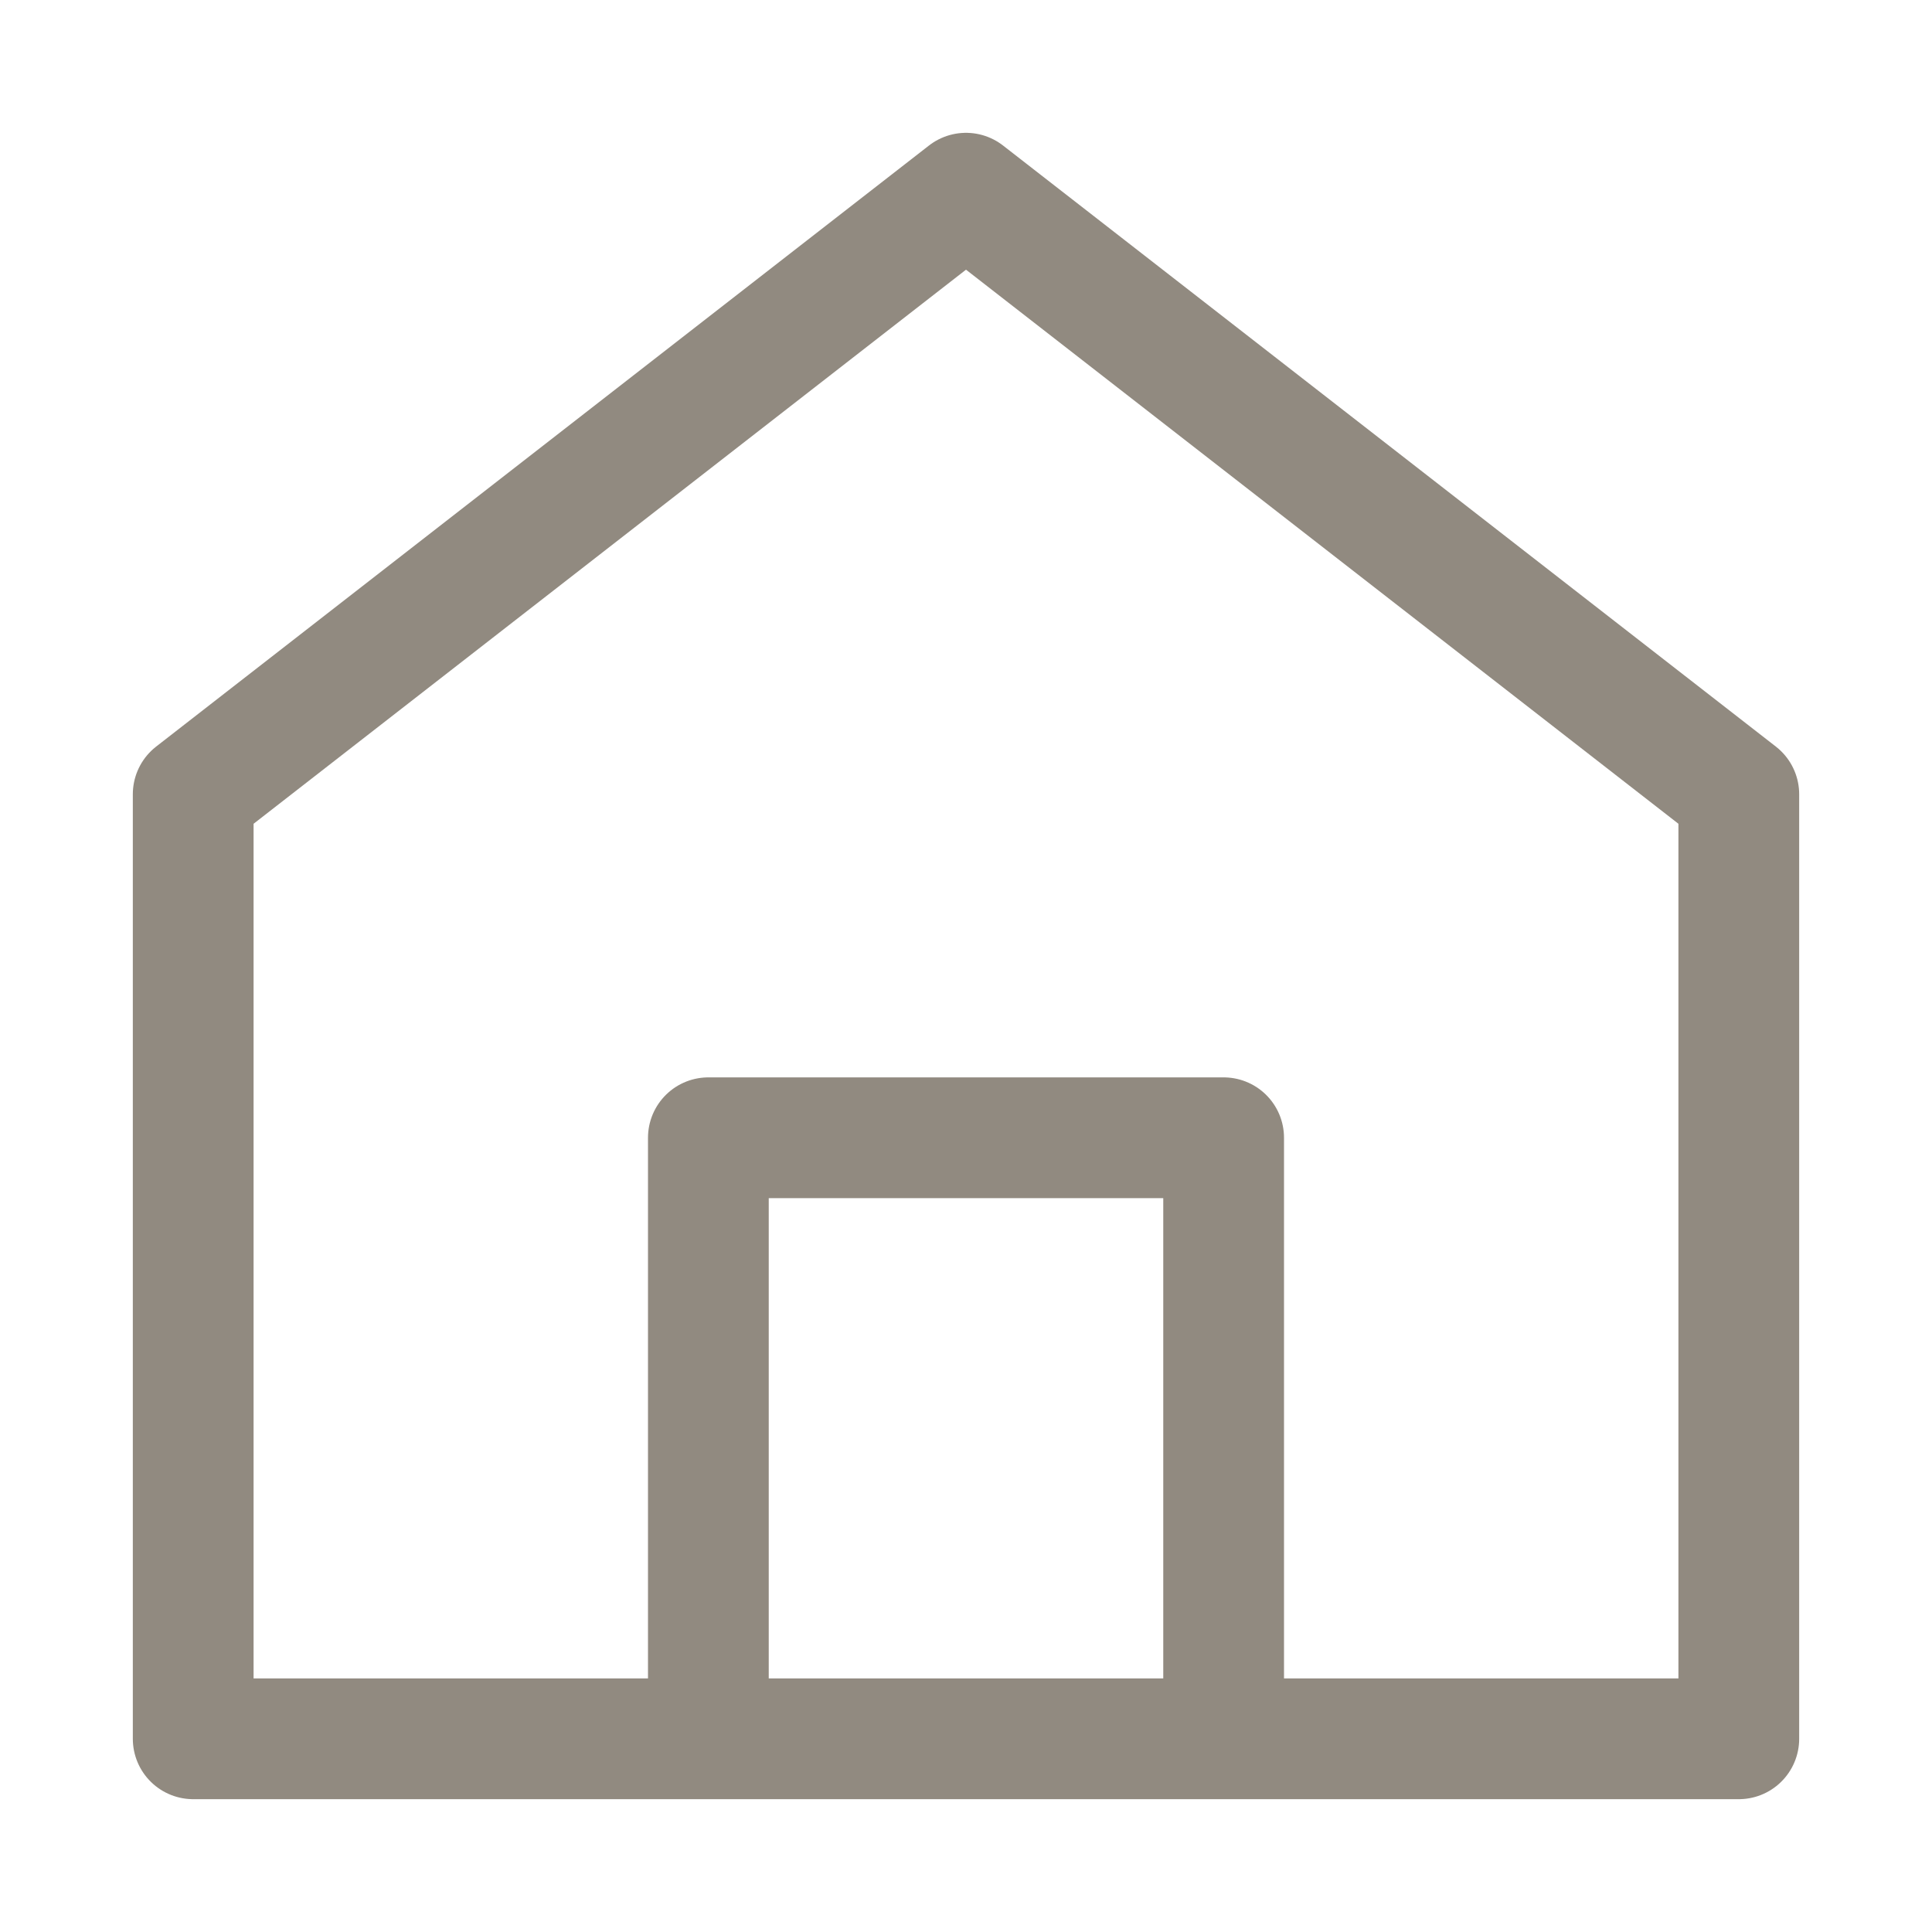
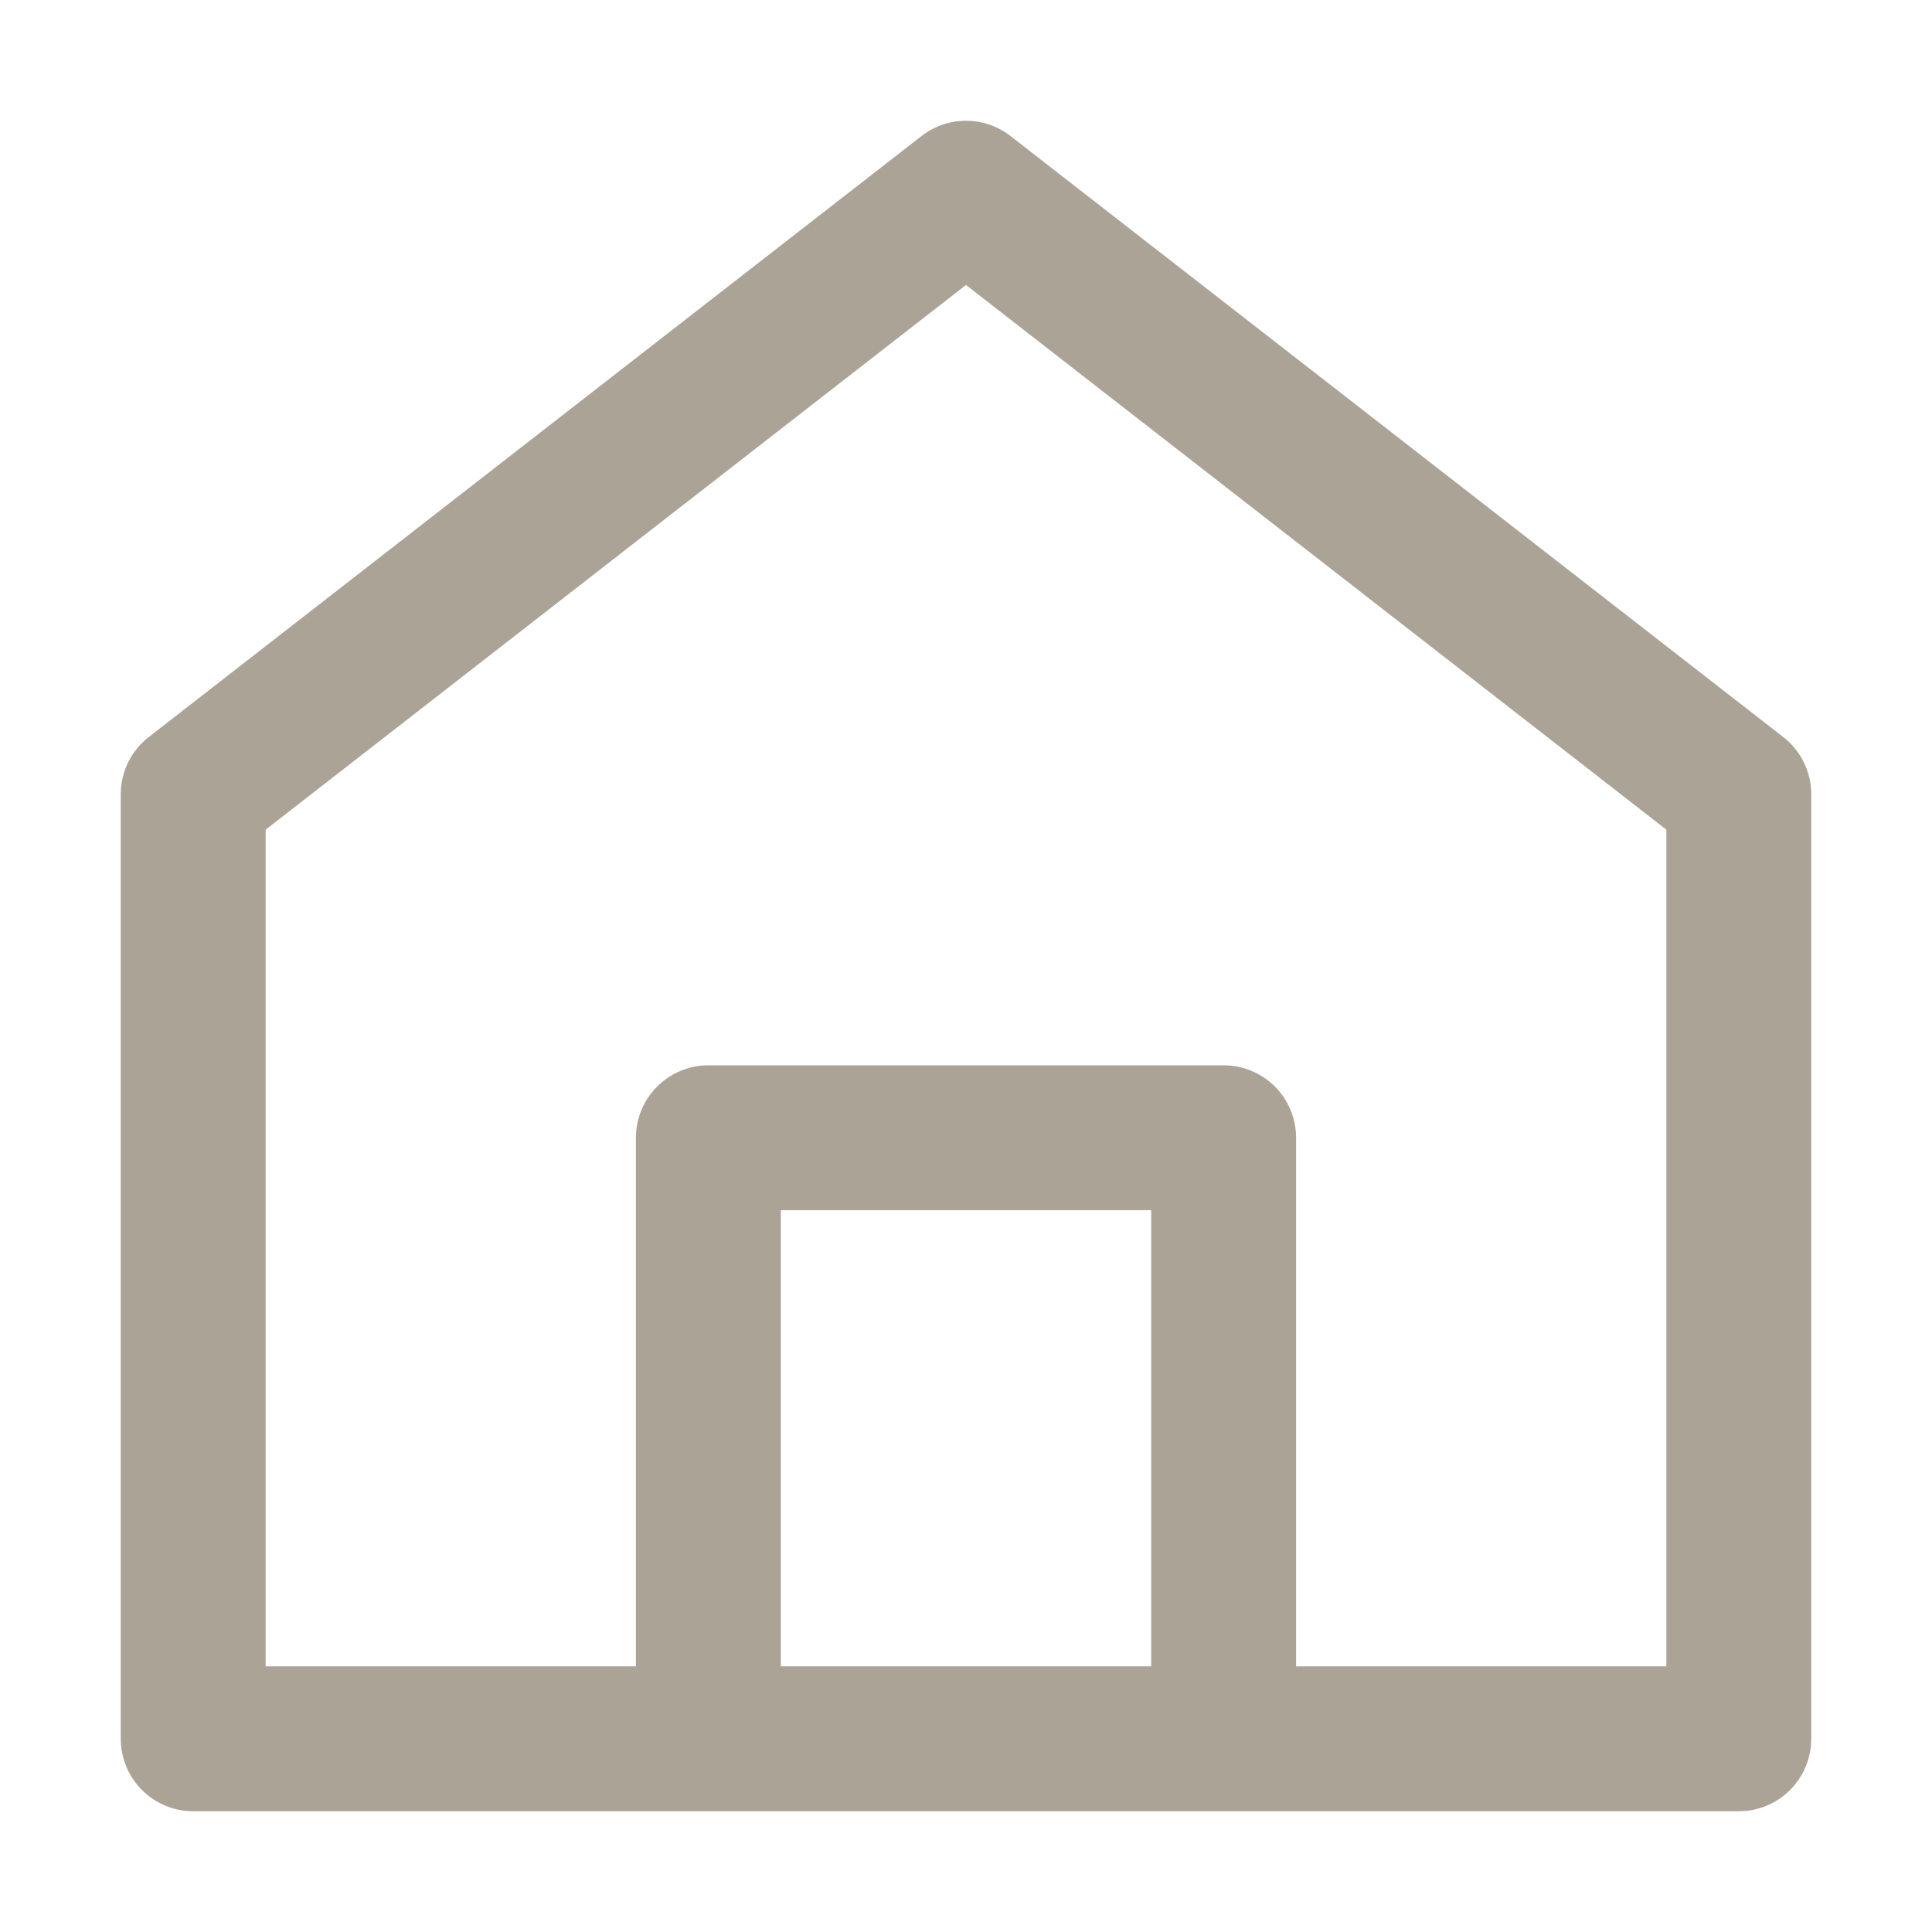
<svg xmlns="http://www.w3.org/2000/svg" width="20" height="20" viewBox="0 0 20 20" fill="none">
-   <path d="M7.333 18V11.778H12.667V18M2 8.222L10 2L18 8.222V18H2V8.222Z" stroke="#918A80" stroke-width="1.25" stroke-linecap="round" stroke-linejoin="round" />
+   <path d="M7.333 18V11.778H12.667V18M2 8.222L10 2L18 8.222V18H2V8.222Z" stroke="#ACA397" stroke-width="1.5" stroke-linecap="round" stroke-linejoin="round" />
</svg>
